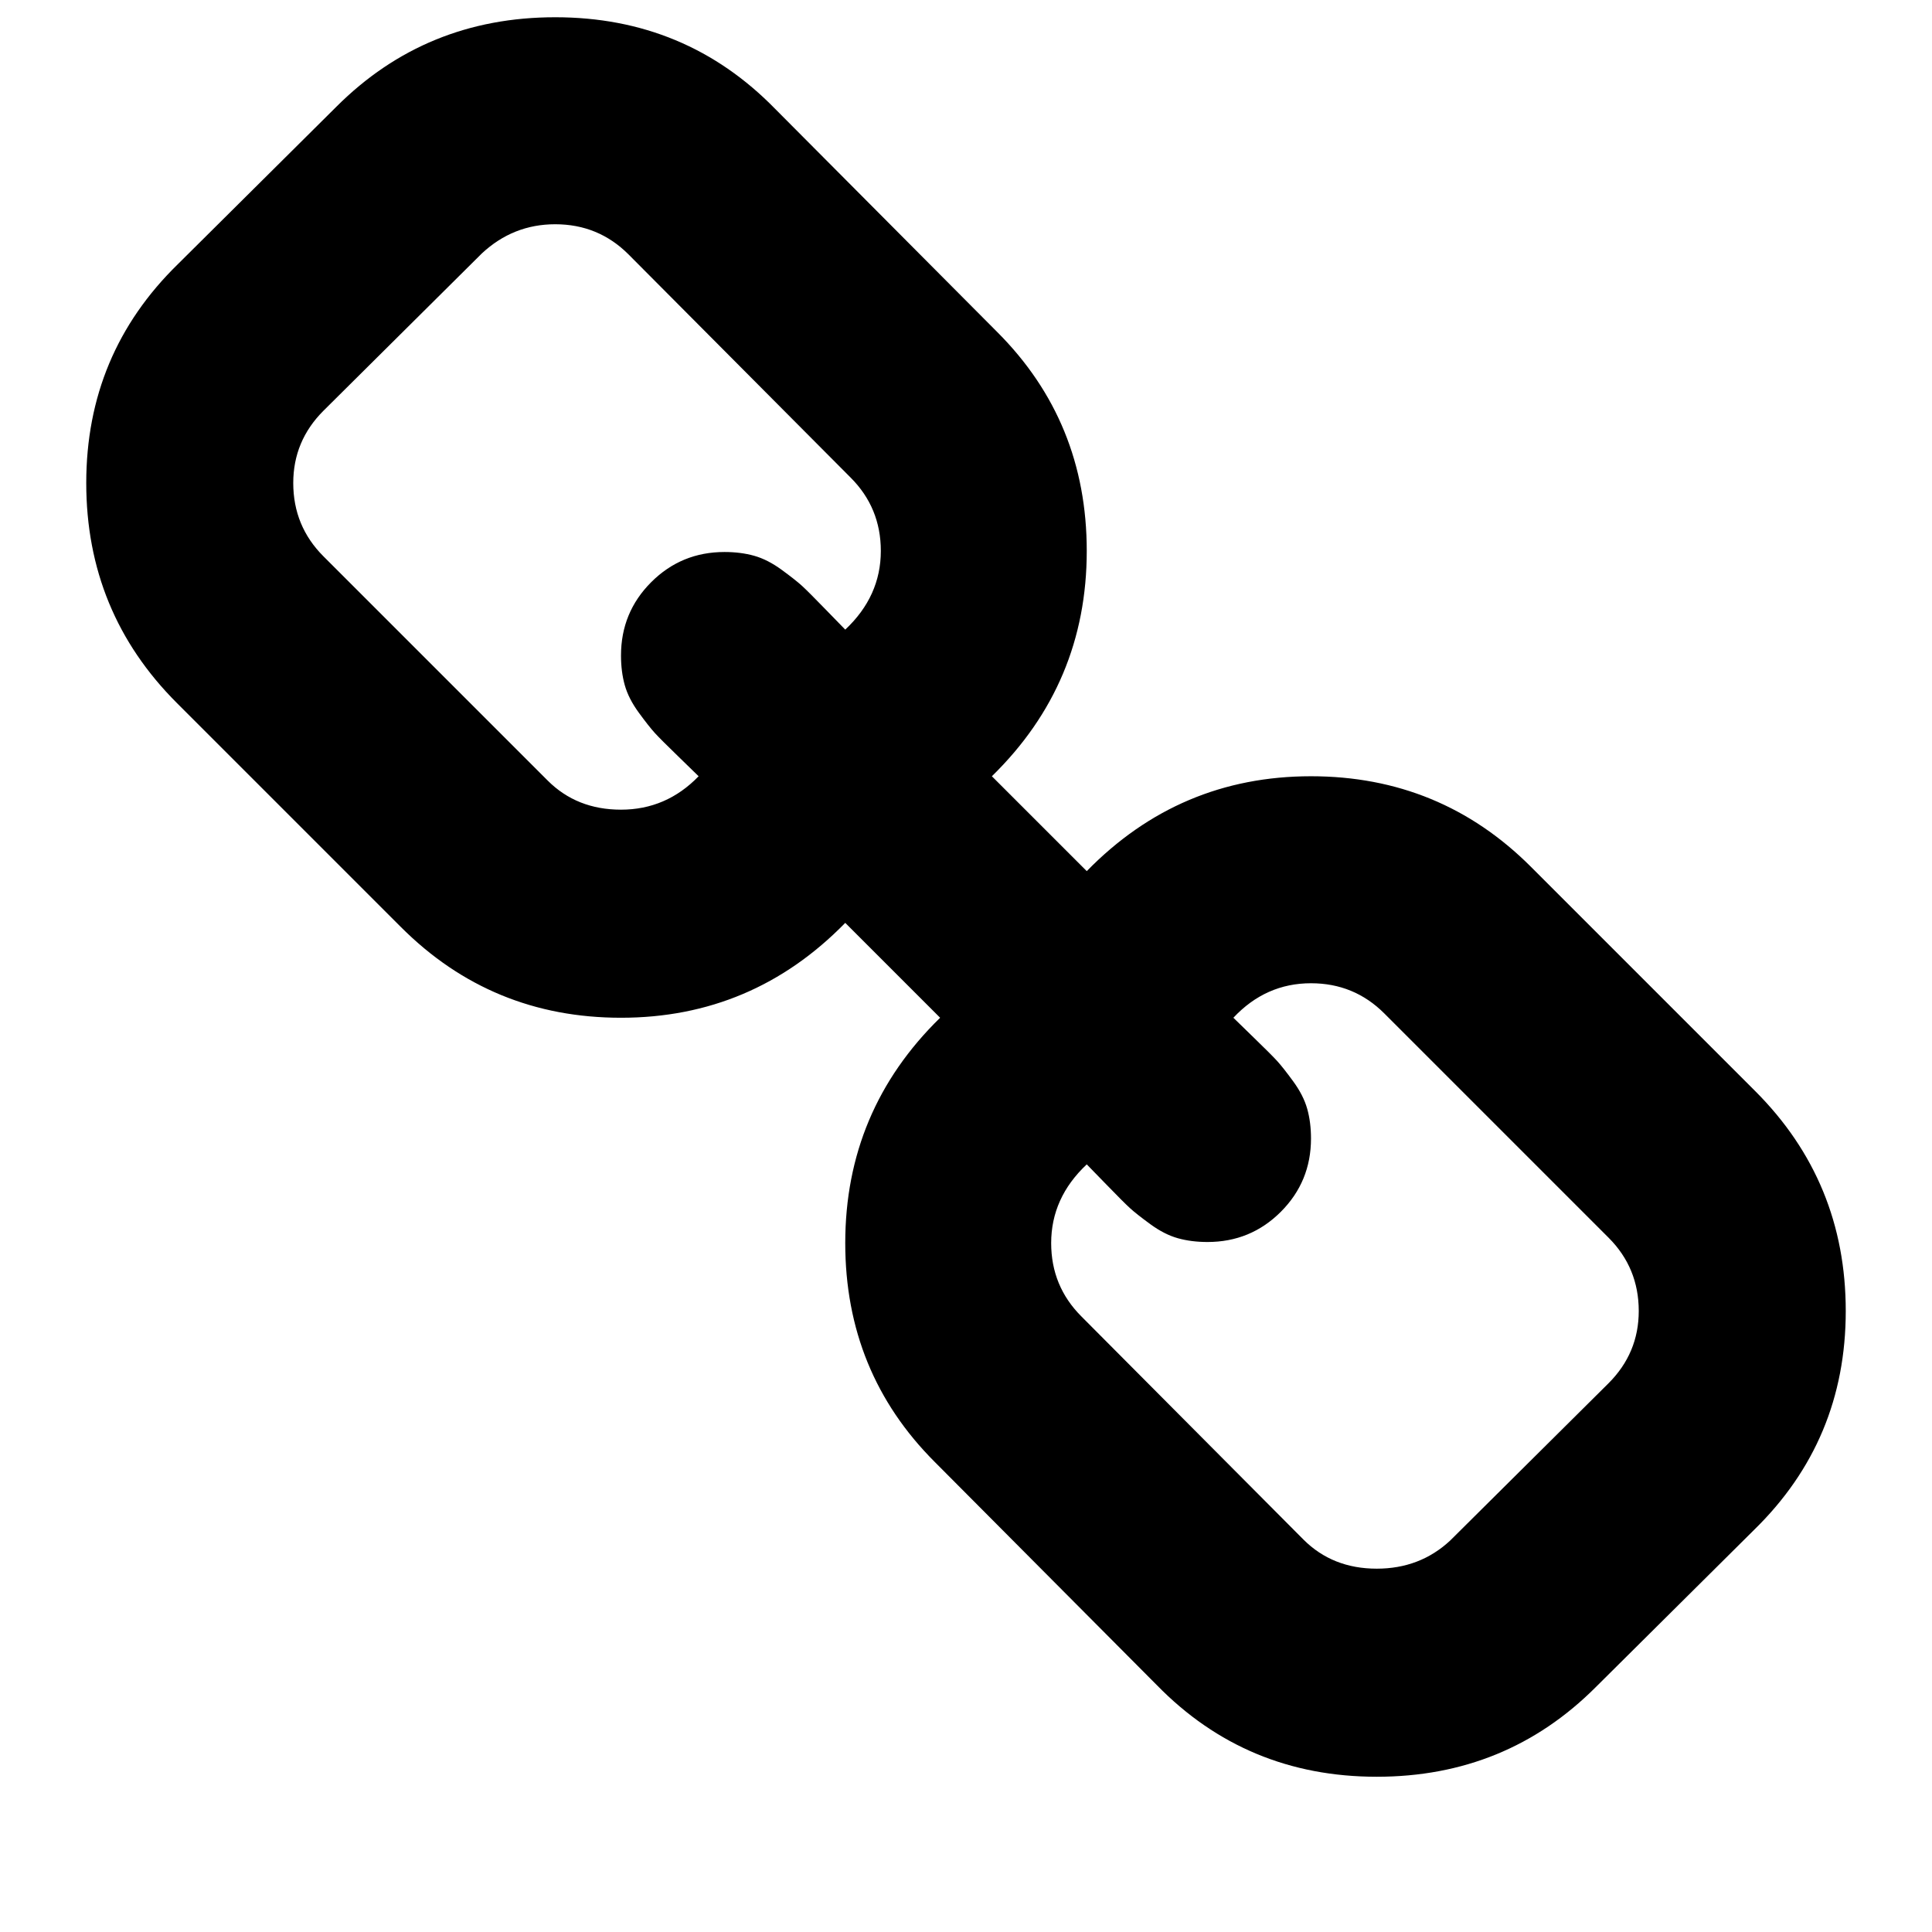
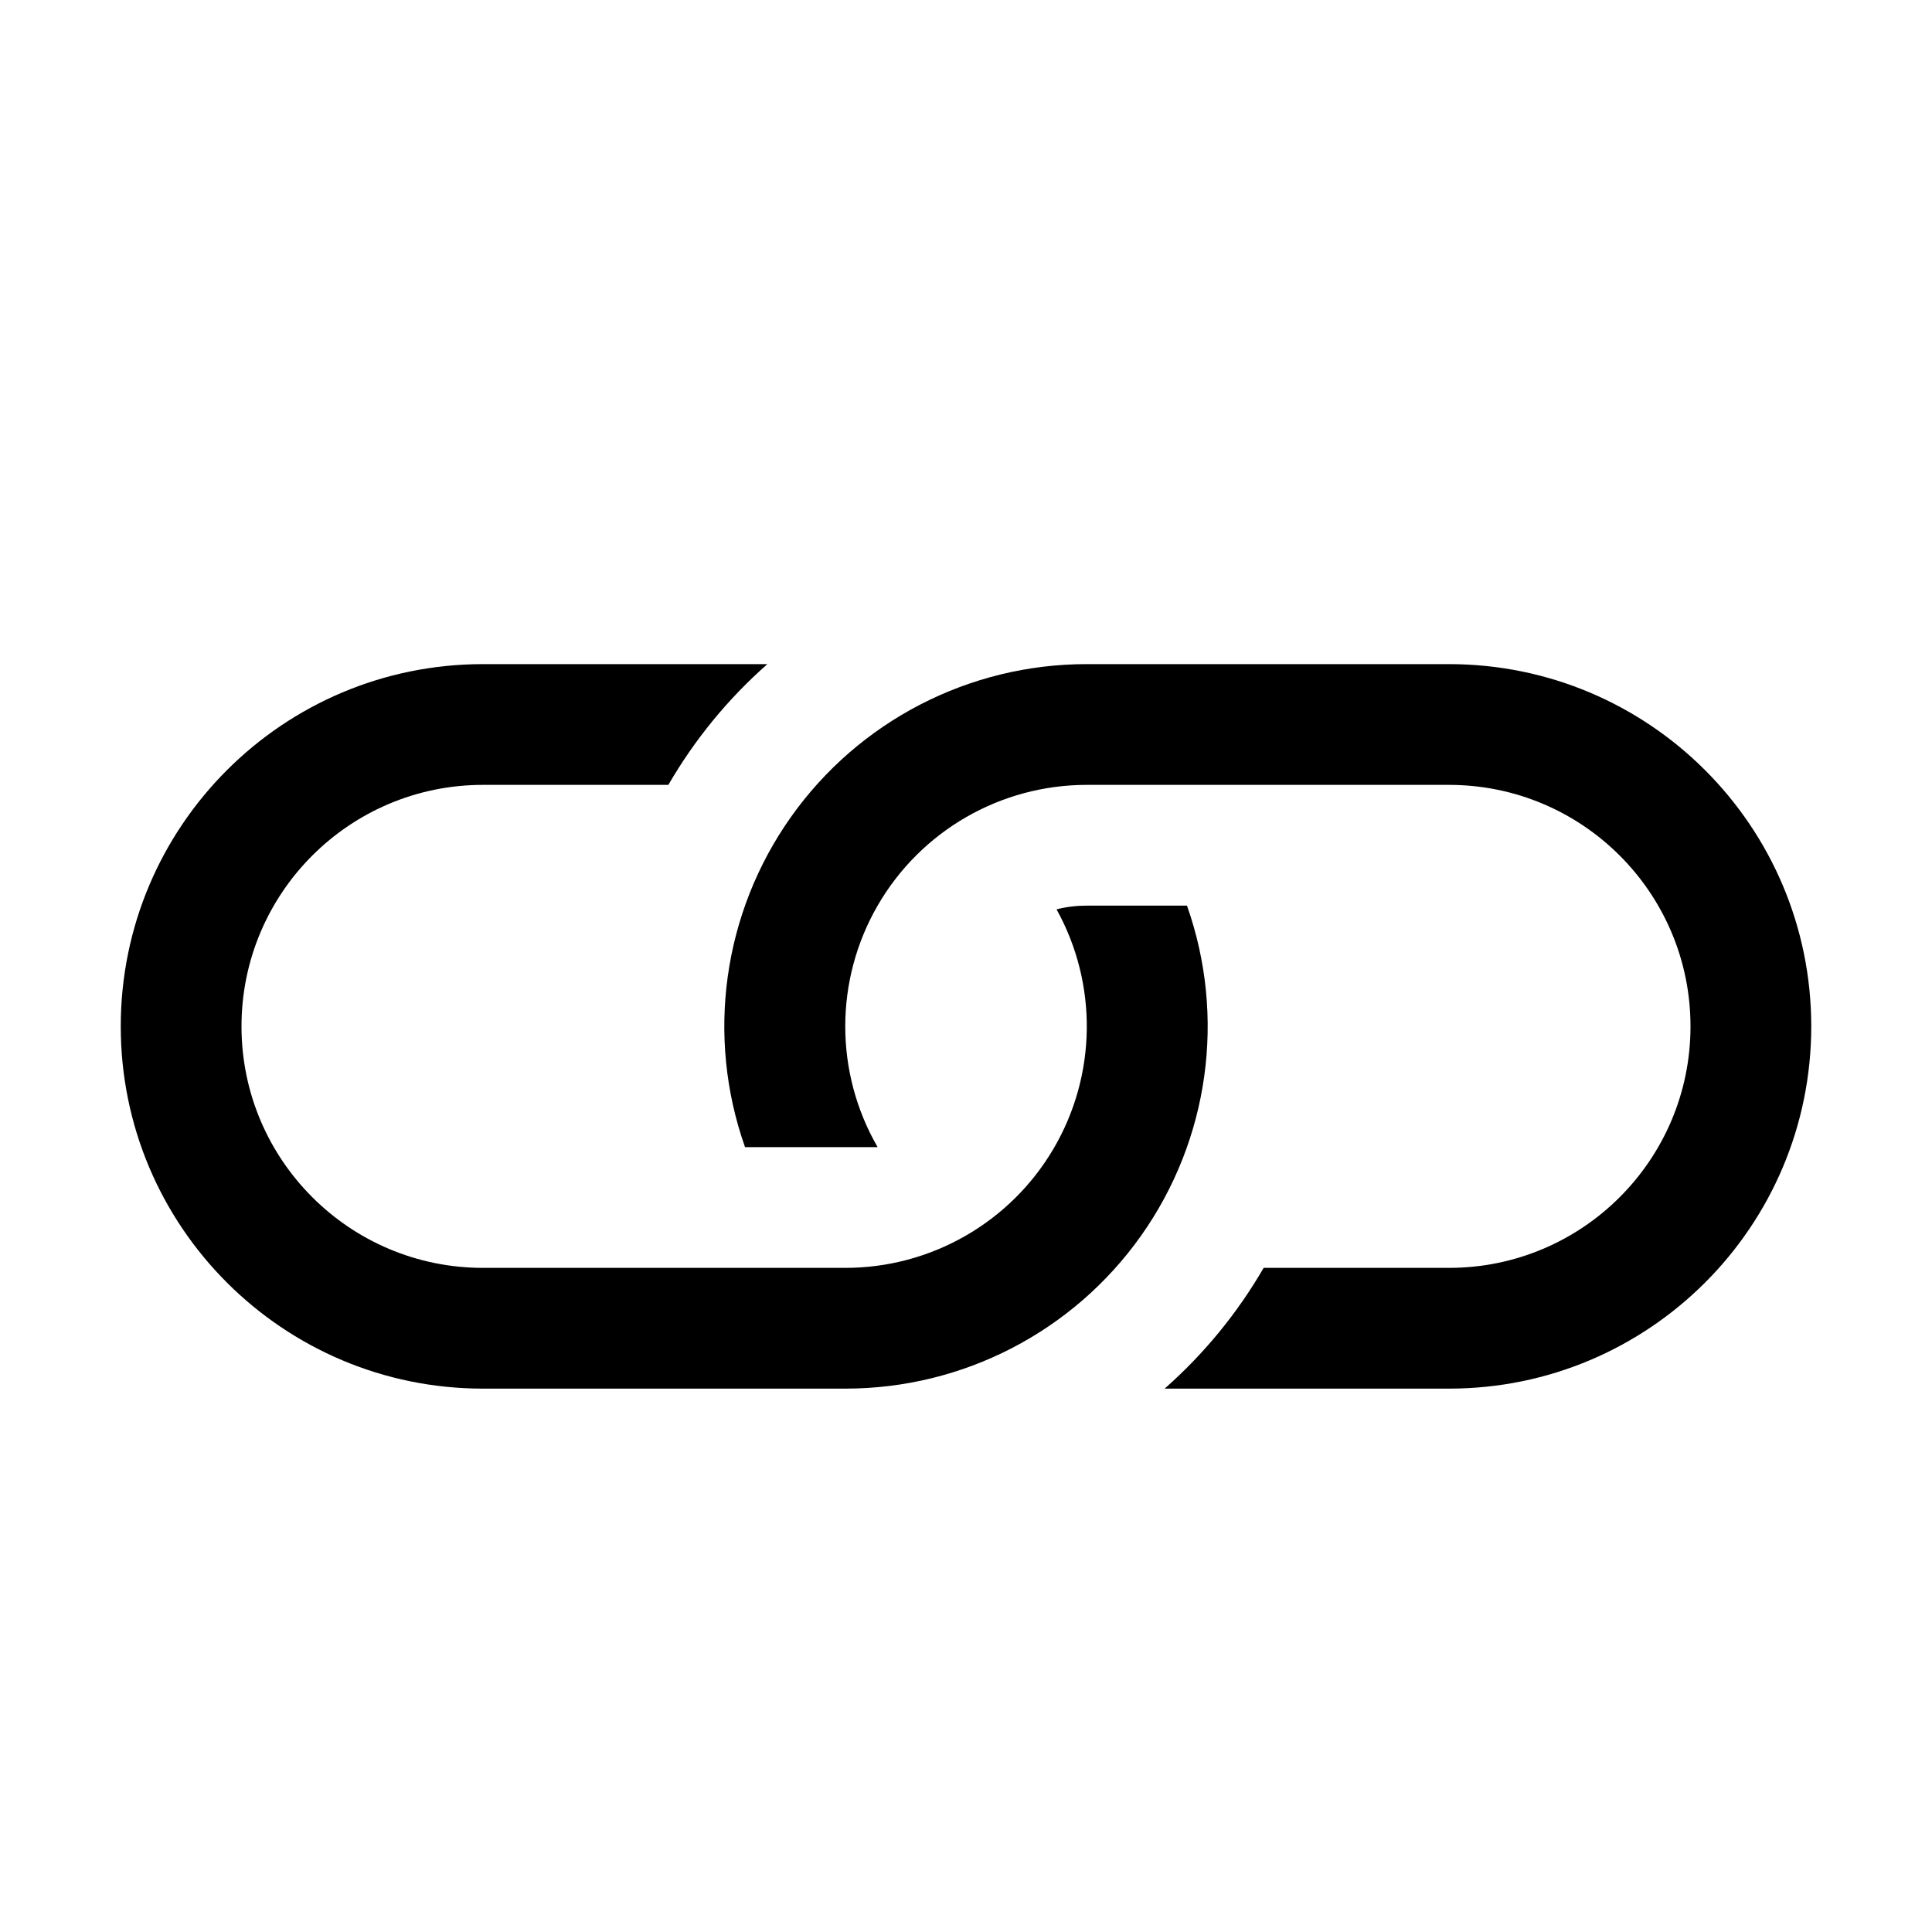
- <svg xmlns="http://www.w3.org/2000/svg" width="1792" height="1792" viewBox="0 0 1792 1792">
-   <path d="M1520 1216q0-40-28-68l-208-208q-28-28-68-28-42 0-72 32 3 3 19 18.5t21.5 21.5 15 19 13 25.5 3.5 27.5q0 40-28 68t-68 28q-15 0-27.5-3.5t-25.5-13-19-15-21.5-21.5-18.5-19q-33 31-33 73 0 40 28 68l206 207q27 27 68 27 40 0 68-26l147-146q28-28 28-67zm-703-705q0-40-28-68l-206-207q-28-28-68-28-39 0-68 27l-147 146q-28 28-28 67 0 40 28 68l208 208q27 27 68 27 42 0 72-31-3-3-19-18.5t-21.5-21.5-15-19-13-25.5-3.5-27.5q0-40 28-68t68-28q15 0 27.5 3.5t25.5 13 19 15 21.5 21.5 18.5 19q33-31 33-73zm895 705q0 120-85 203l-147 146q-83 83-203 83-121 0-204-85l-206-207q-83-83-83-203 0-123 88-209l-88-88q-86 88-208 88-120 0-204-84l-208-208q-84-84-84-204t85-203l147-146q83-83 203-83 121 0 204 85l206 207q83 83 83 203 0 123-88 209l88 88q86-88 208-88 120 0 204 84l208 208q84 84 84 204z" />
+ <svg xmlns="http://www.w3.org/2000/svg" width="16" height="16" fill="currentColor" class="bi bi-link" viewBox="0 0 16 16">
+   <path d="M6.354 5.5H4a3 3 0 0 0 0 6h3a3 3 0 0 0 2.83-4H9c-.086 0-.17.01-.25.031A2 2 0 0 1 7 10.5H4a2 2 0 1 1 0-4h1.535c.218-.376.495-.714.82-1z" />
+   <path d="M9 5.5a3 3 0 0 0-2.83 4h1.098A2 2 0 0 1 9 6.5h3a2 2 0 1 1 0 4h-1.535a4.02 4.02 0 0 1-.82 1H12a3 3 0 1 0 0-6H9z" />
</svg>
